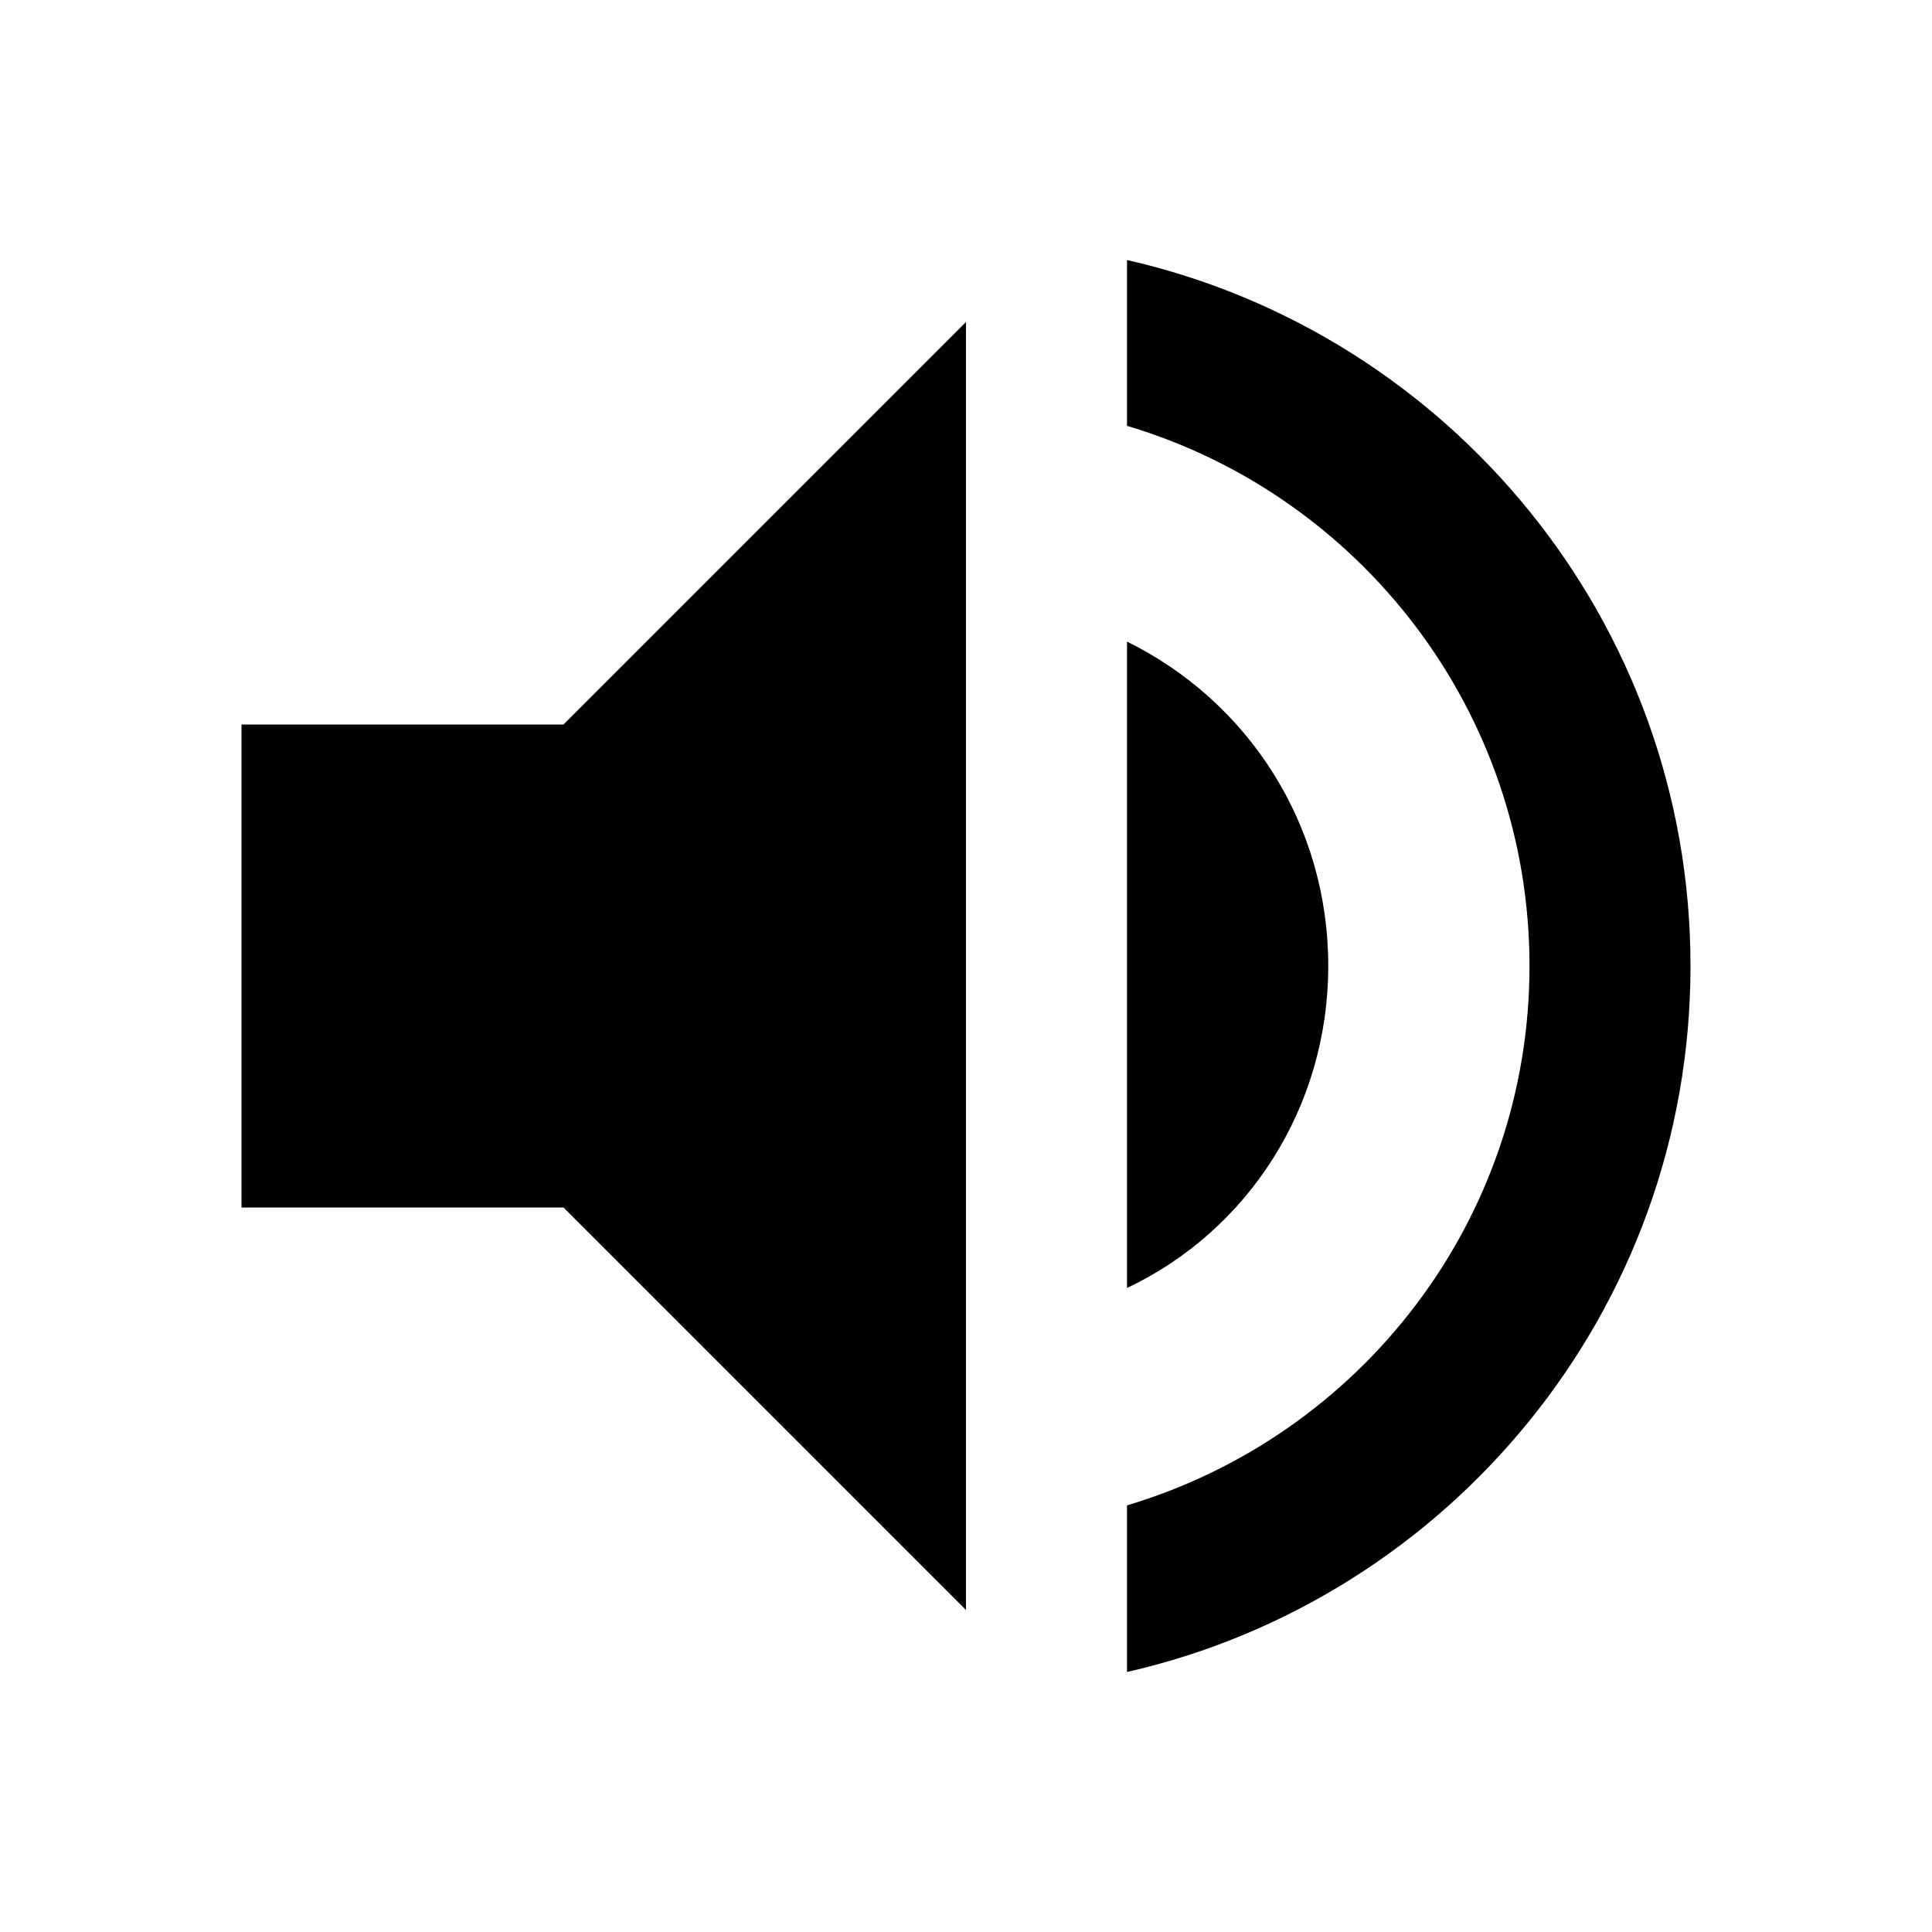
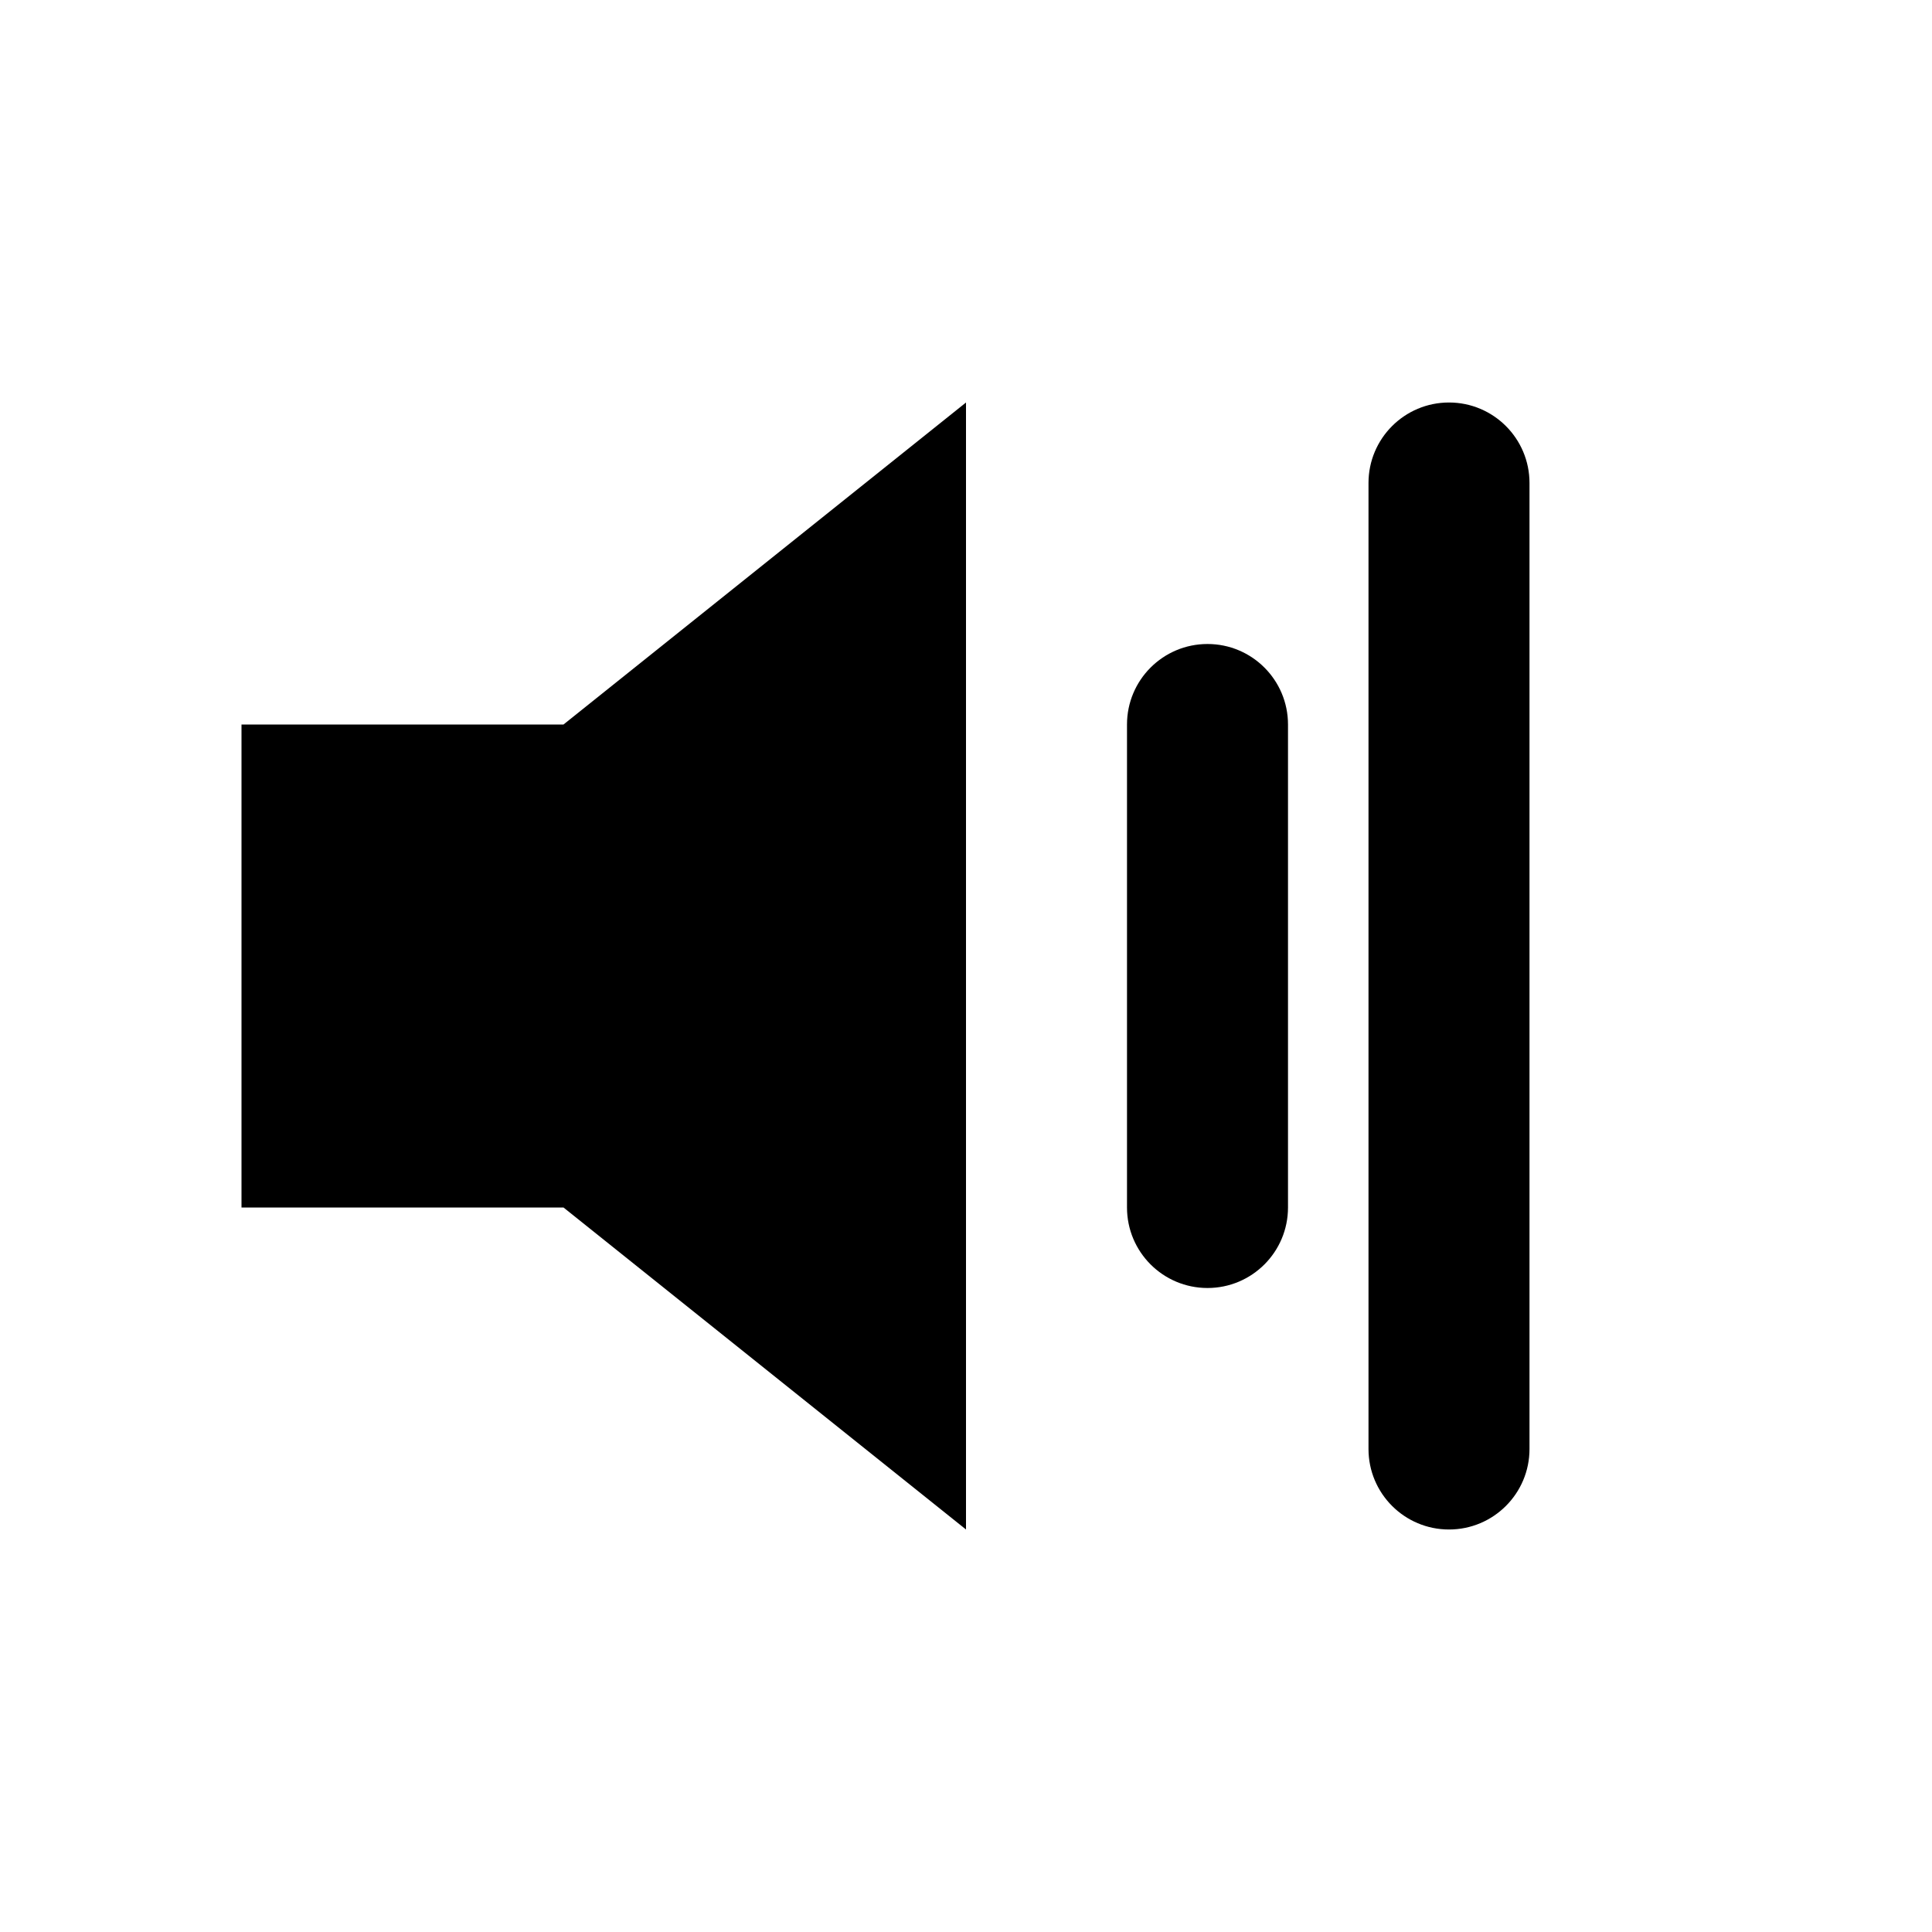
- <svg xmlns="http://www.w3.org/2000/svg" width="24" height="24" viewBox="0 0 24 24">
-   <path fill="#000000" d="M14,3.23V5.29C16.89,6.15 19,8.83 19,12C19,15.17 16.89,17.84 14,18.7V20.77C18,19.86 21,16.28 21,12C21,7.72 18,4.14 14,3.23M16.5,12C16.5,10.23 15.5,8.71 14,7.97V16C15.5,15.29 16.5,13.76 16.5,12M3,9V15H7L12,20V4L7,9H3Z" />
+ <svg xmlns="http://www.w3.org/2000/svg" viewBox="0 0 24 24">
+   <polygon points="3,9 3,15 7,15 12,19 12,5 7,9" fill="black" />
+   <rect x="14" y="8" width="2" height="8" rx="1" fill="black" />
+   <rect x="17" y="5" width="2" height="14" rx="1" fill="black" />
</svg>
